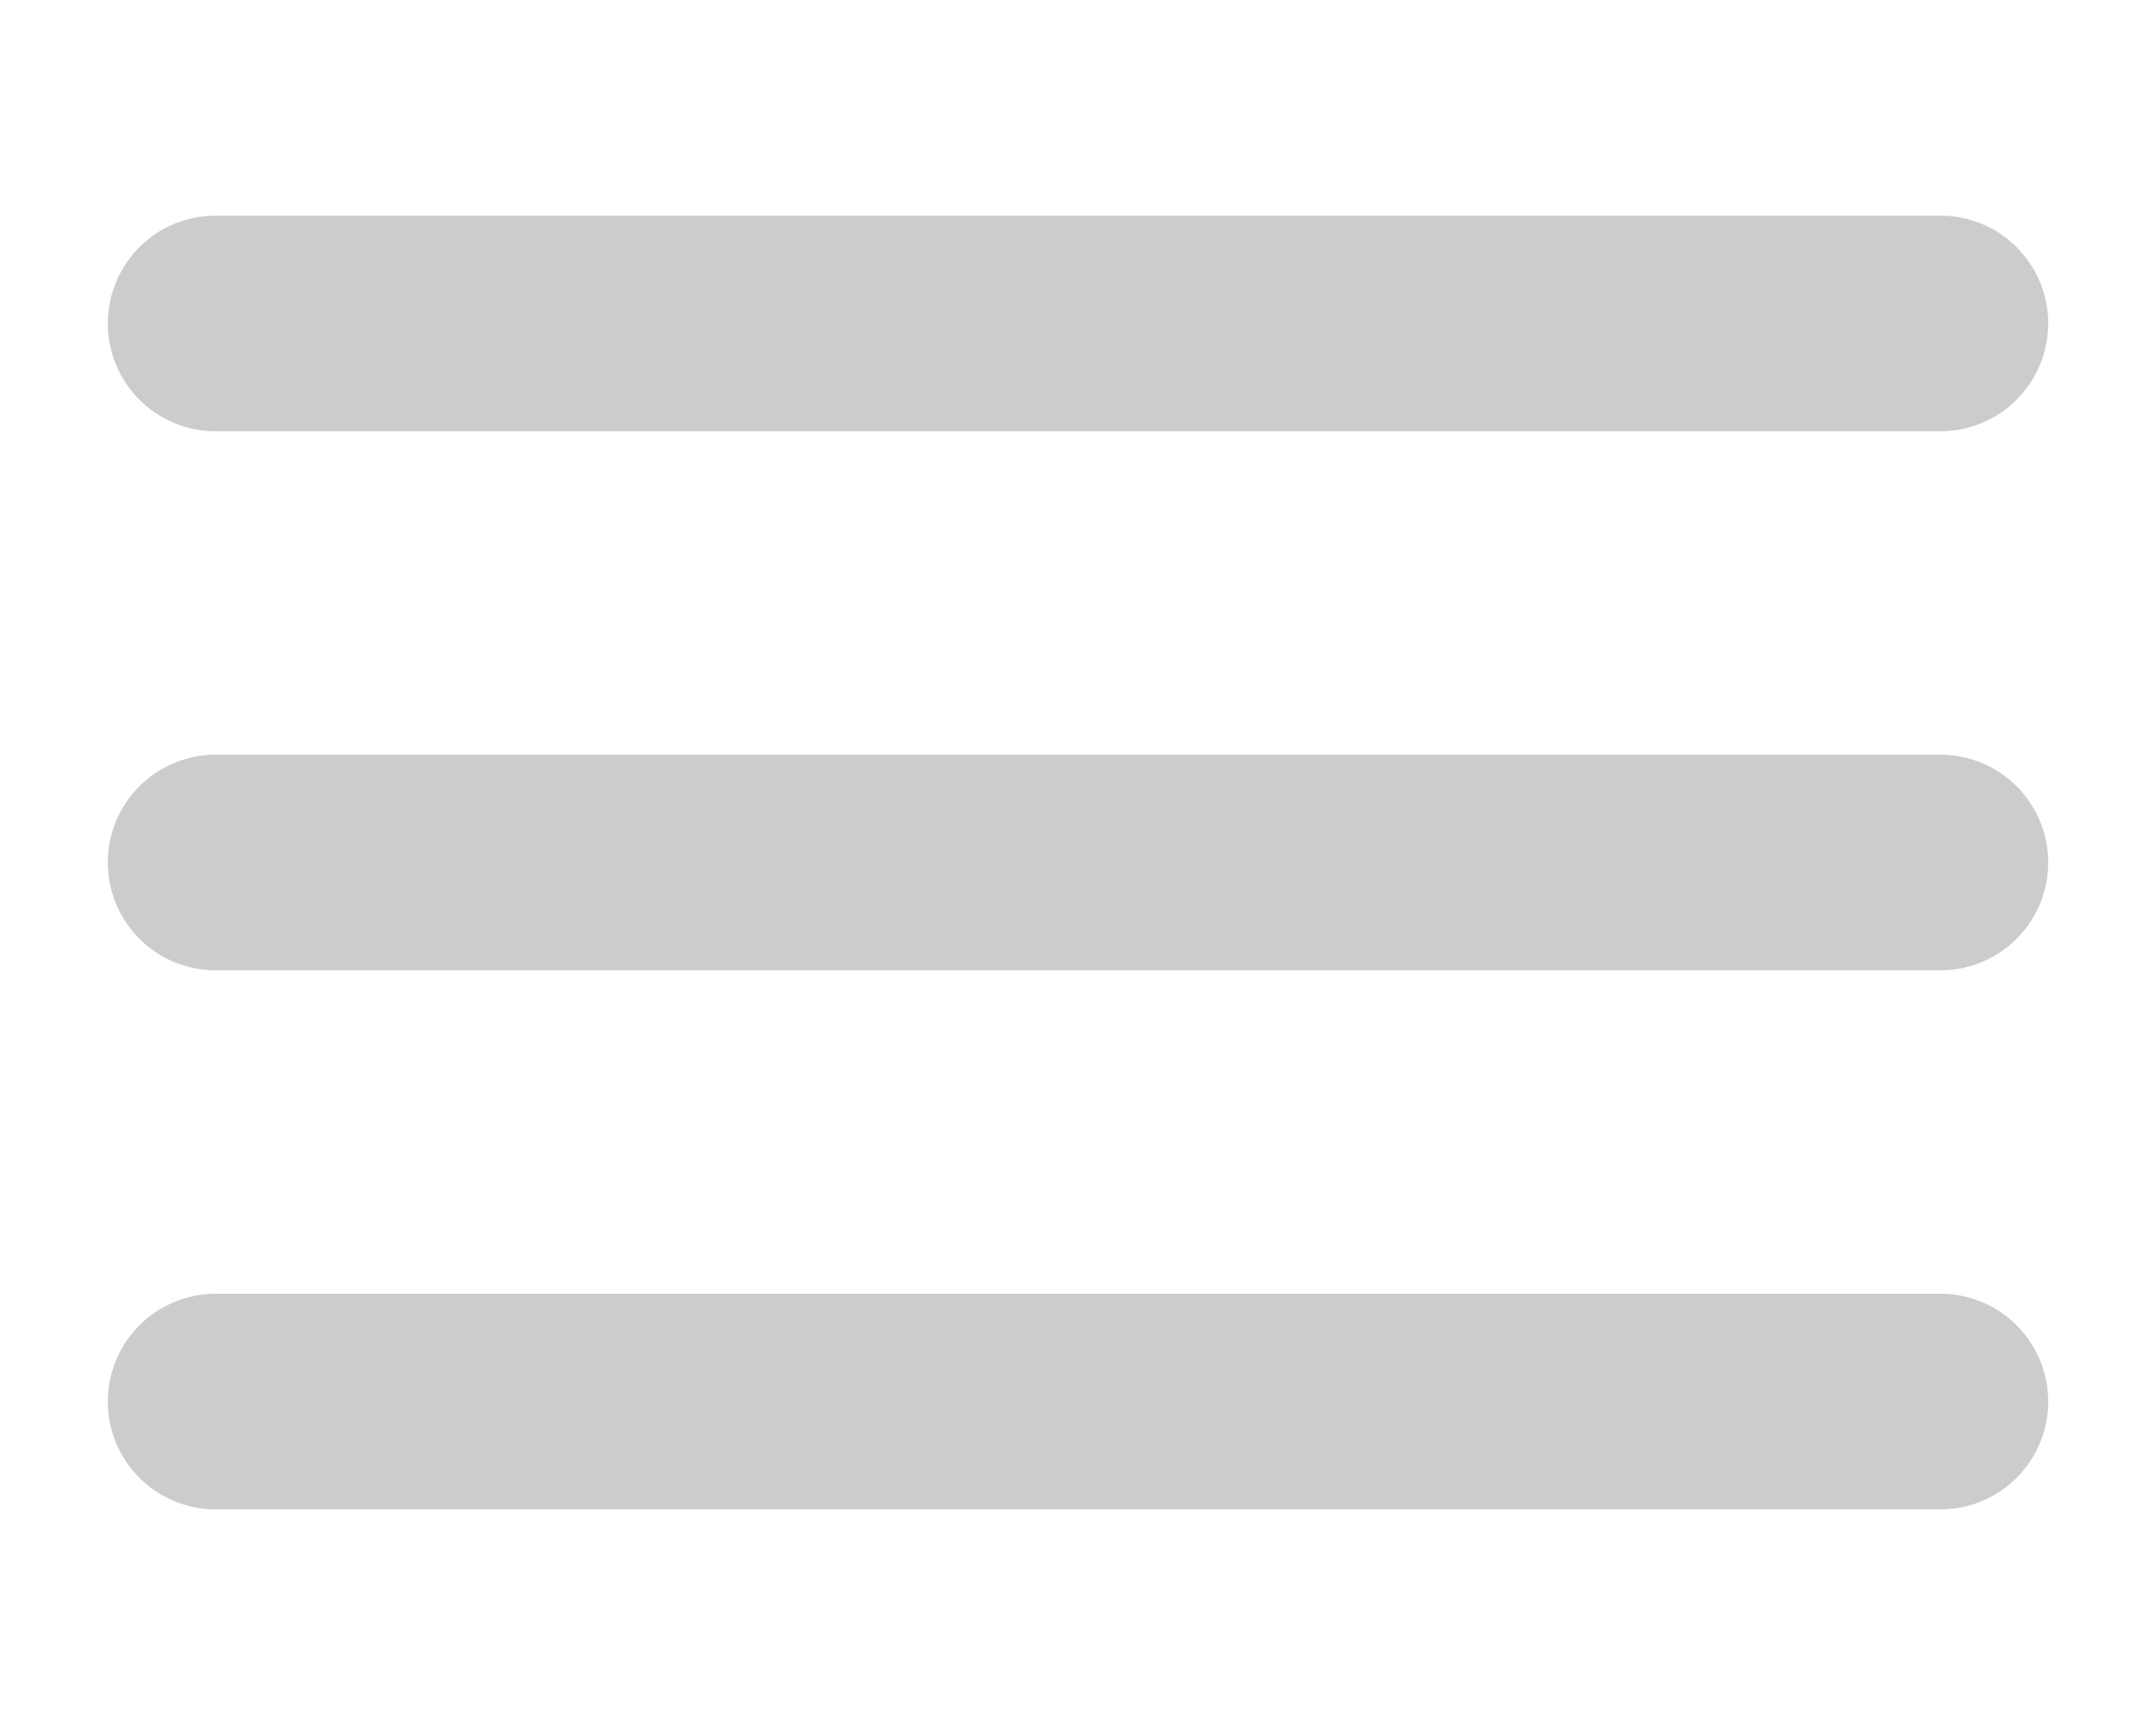
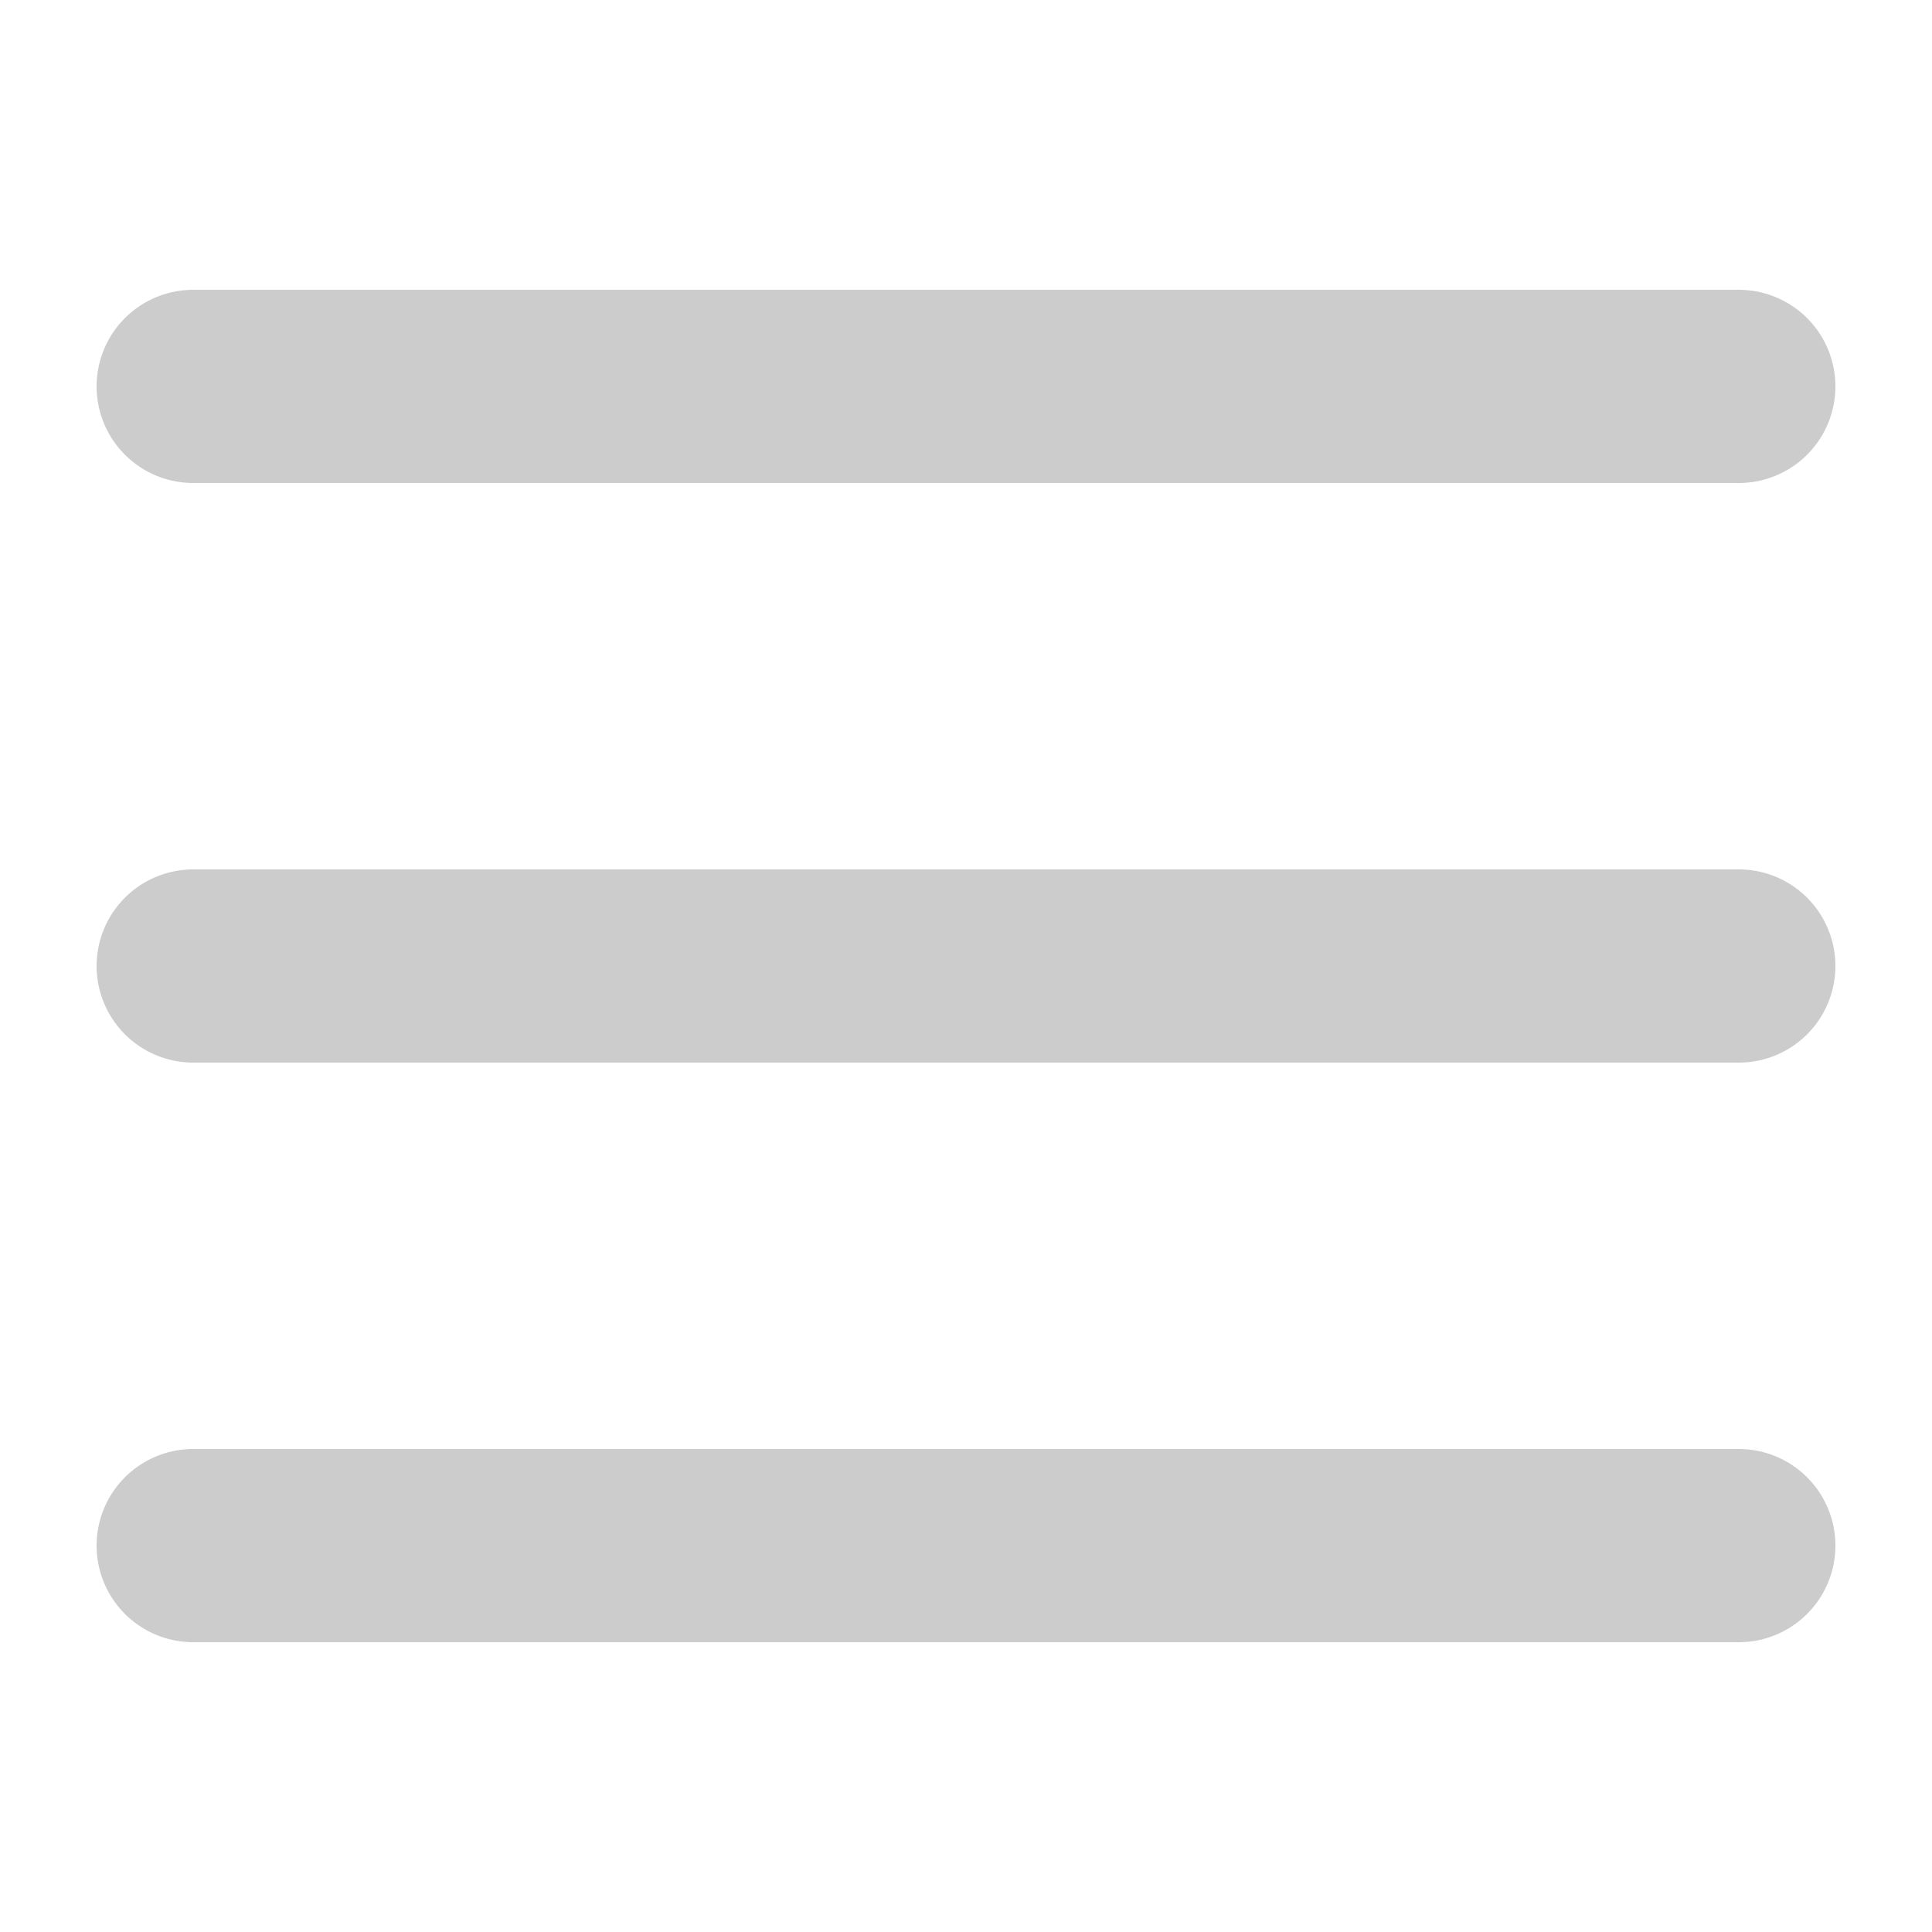
- <svg xmlns="http://www.w3.org/2000/svg" viewBox="0 0 100 80">
-   <line x1="10" y1="15" x2="90" y2="15" stroke="#CCCCCC" stroke-width="10" stroke-linecap="round" />
-   <line x1="10" y1="40" x2="90" y2="40" stroke="#CCCCCC" stroke-width="10" stroke-linecap="round" />
-   <line x1="10" y1="65" x2="90" y2="65" stroke="#CCCCCC" stroke-width="10" stroke-linecap="round" />
+ <svg xmlns="http://www.w3.org/2000/svg" viewBox="0 0 100 100">
+   <line x1="10" y1="20" x2="90" y2="20" stroke="#CCCCCC" stroke-width="10" stroke-linecap="round" />
+   <line x1="10" y1="50" x2="90" y2="50" stroke="#CCCCCC" stroke-width="10" stroke-linecap="round" />
+   <line x1="10" y1="80" x2="90" y2="80" stroke="#CCCCCC" stroke-width="10" stroke-linecap="round" />
</svg>
